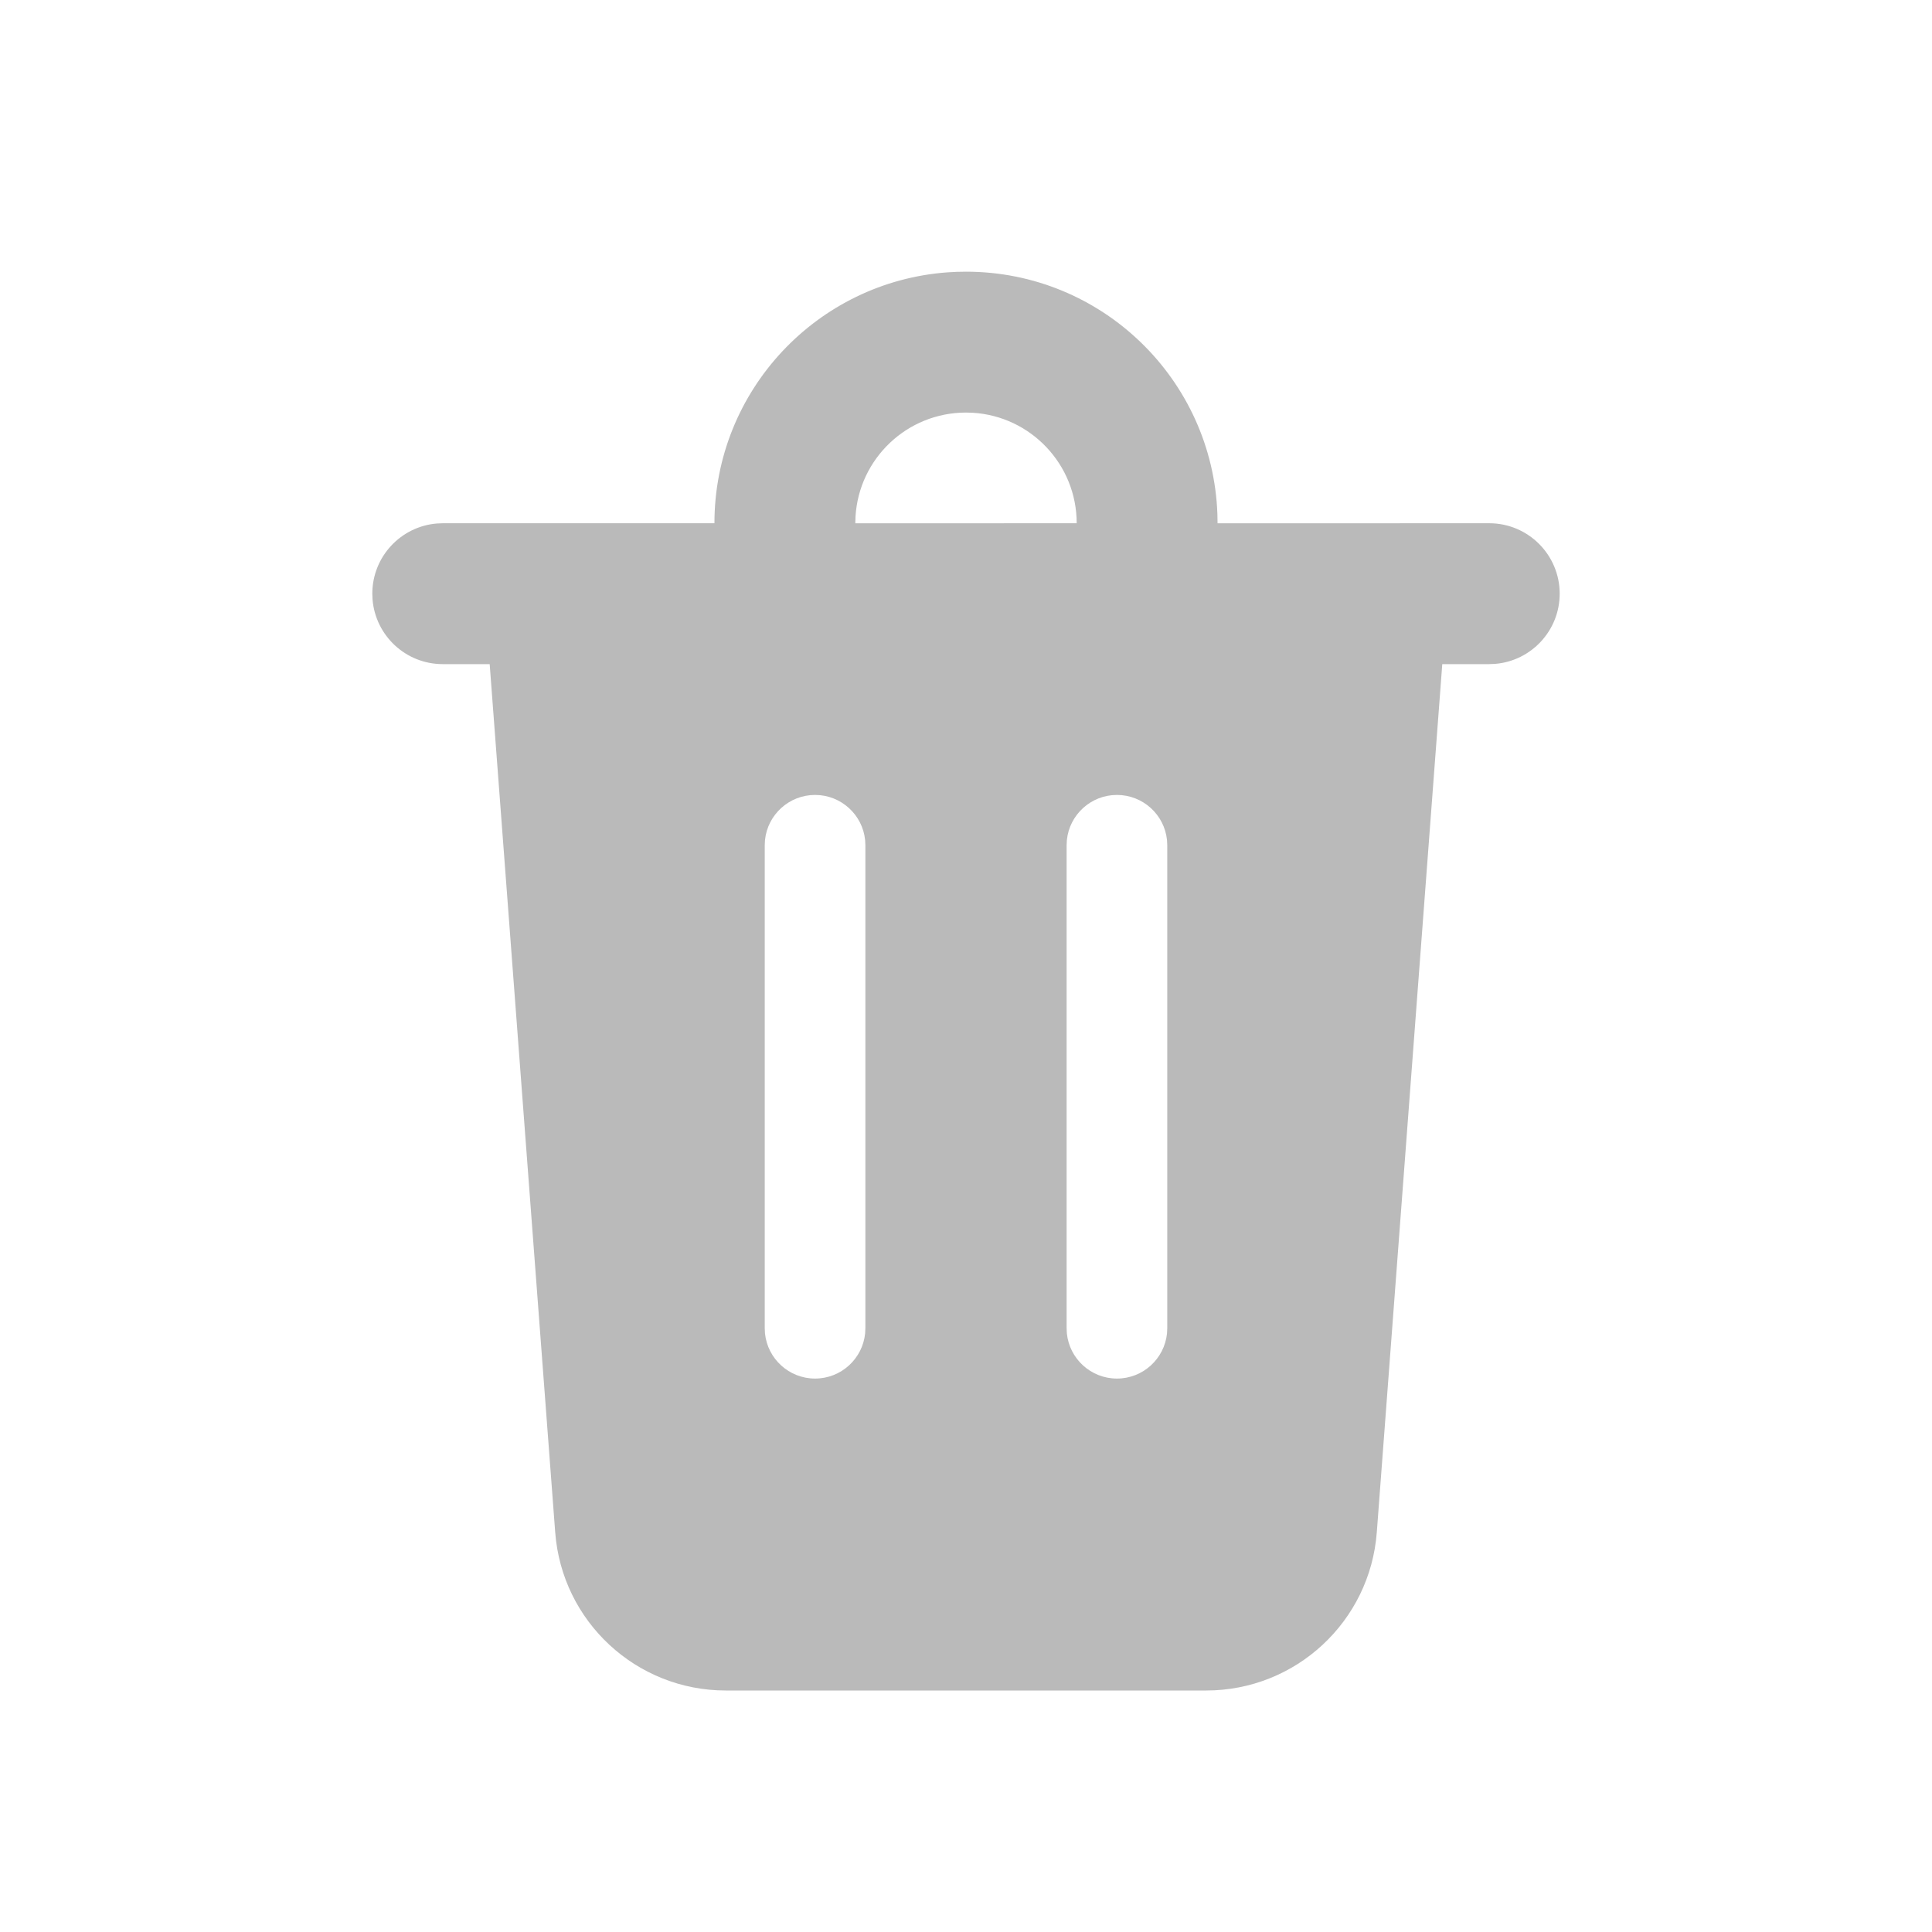
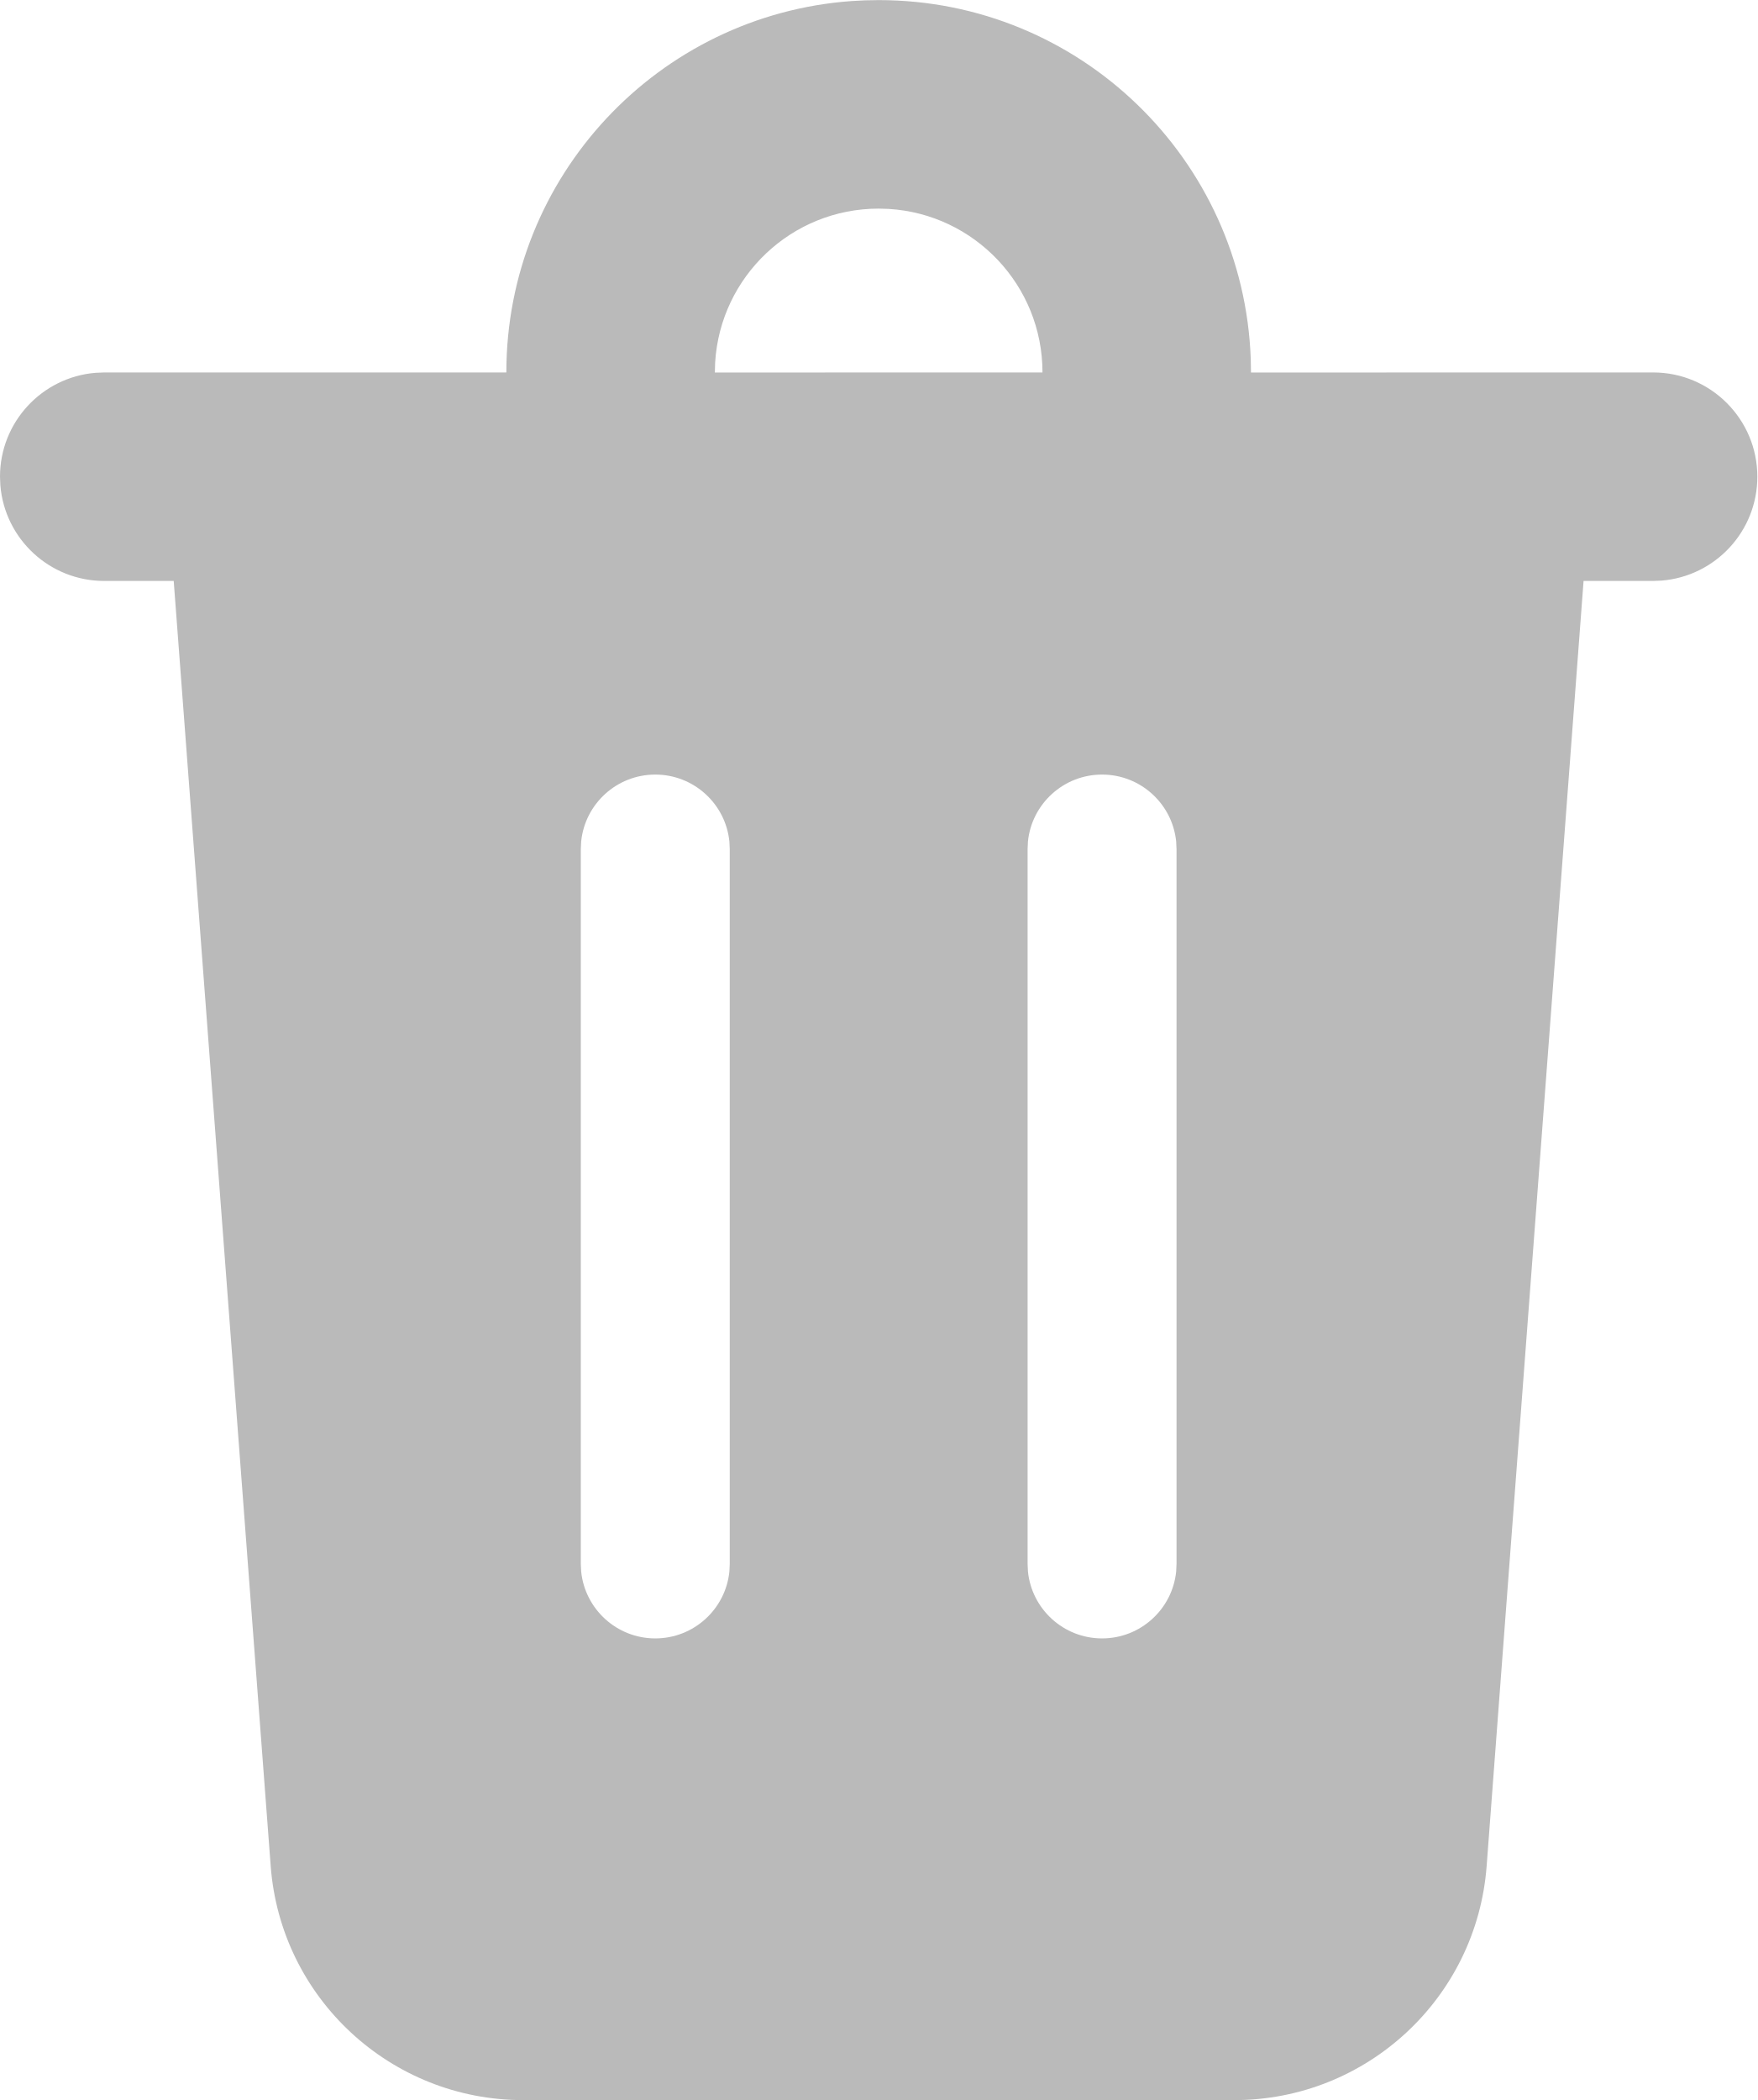
- <svg xmlns="http://www.w3.org/2000/svg" width="800px" height="800px" viewBox="0 0 48 48" version="1.1">
-   <g id="🔍-Product-Icons" stroke="none" stroke-width="1" fill="none" fill-rule="evenodd">
+ <svg xmlns="http://www.w3.org/2000/svg" width="32" height="38.237" viewBox="0 0 1.92 2.294" version="1.1" id="svg9">
+   <defs id="defs13" />
+   <g id="🔍-Product-Icons" stroke="none" stroke-width="1" fill="none" fill-rule="evenodd" transform="matrix(0.06508475,0,0,0.06508475,-0.6020339,-0.439322)">
    <g id="ic_fluent_delete_48_filled" fill="#bababa" fill-rule="nonzero">
-       <path d="M24,6.75 C27.375,6.75 30.125,9.425 30.246,12.771 L30.25,13.001 L37,13 C37.966,13 38.75,13.784 38.75,14.75 C38.75,15.668 38.043,16.421 37.144,16.494 L37,16.5 L35.833,16.5 L34.206,38.07 C34.039,40.287 32.191,42 29.968,42 L18.032,42 C15.809,42 13.961,40.287 13.794,38.07 L12.166,16.5 L11,16.5 C10.082,16.5 9.329,15.793 9.256,14.894 L9.25,14.75 C9.25,13.832 9.957,13.079 10.856,13.006 L11,13 L17.75,13 C17.75,9.702 20.305,7 23.544,6.766 L23.771,6.754 L24,6.75 Z M27.75,19.75 C27.103,19.75 26.57,20.242 26.506,20.872 L26.5,21 L26.5,33 L26.506,33.128 C26.57,33.758 27.103,34.25 27.75,34.25 C28.397,34.25 28.93,33.758 28.994,33.128 L29,33 L29,21 L28.994,20.872 C28.93,20.242 28.397,19.75 27.75,19.75 Z M20.25,19.75 C19.603,19.75 19.07,20.242 19.006,20.872 L19,21 L19,33 L19.006,33.128 C19.07,33.758 19.603,34.25 20.25,34.25 C20.897,34.25 21.43,33.758 21.494,33.128 L21.5,33 L21.5,21 L21.494,20.872 C21.43,20.242 20.897,19.75 20.25,19.75 Z M24.168,10.255 L24,10.25 C22.537,10.25 21.342,11.392 21.255,12.832 L21.25,13.001 L26.75,13 C26.75,11.537 25.608,10.342 24.168,10.255 Z" id="🎨-Color">
- 
- </path>
+       <path d="m 24,6.75 c 3.375,0 6.125,2.675 6.246,6.021 L 30.25,13.001 37,13 c 0.966,0 1.75,0.784 1.75,1.75 0,0.918 -0.707,1.671 -1.606,1.744 L 37,16.5 H 35.833 L 34.206,38.07 C 34.039,40.287 32.191,42 29.968,42 H 18.032 c -2.223,0 -4.071,-1.713 -4.238,-3.93 L 12.166,16.5 H 11 c -0.918,0 -1.671,-0.707 -1.744,-1.606 L 9.25,14.75 c 0,-0.918 0.707,-1.671 1.606,-1.744 L 11,13 h 6.75 c 0,-3.298 2.555,-6 5.794,-6.234 l 0.227,-0.012 z m 3.75,13 c -0.647,0 -1.18,0.492 -1.244,1.122 L 26.5,21 v 12 l 0.006,0.128 C 26.57,33.758 27.103,34.25 27.75,34.25 c 0.647,0 1.18,-0.492 1.244,-1.122 L 29,33 V 21 L 28.994,20.872 C 28.93,20.242 28.397,19.75 27.75,19.75 Z m -7.5,0 c -0.647,0 -1.18,0.492 -1.244,1.122 L 19,21 v 12 l 0.006,0.128 C 19.07,33.758 19.603,34.25 20.25,34.25 c 0.647,0 1.18,-0.492 1.244,-1.122 L 21.5,33 V 21 L 21.494,20.872 C 21.43,20.242 20.897,19.75 20.25,19.75 Z M 24.168,10.255 24,10.25 c -1.463,0 -2.658,1.142 -2.745,2.582 L 21.25,13.001 26.75,13 c 0,-1.463 -1.142,-2.658 -2.582,-2.745 z" id="🎨-Color" />
    </g>
  </g>
</svg>
